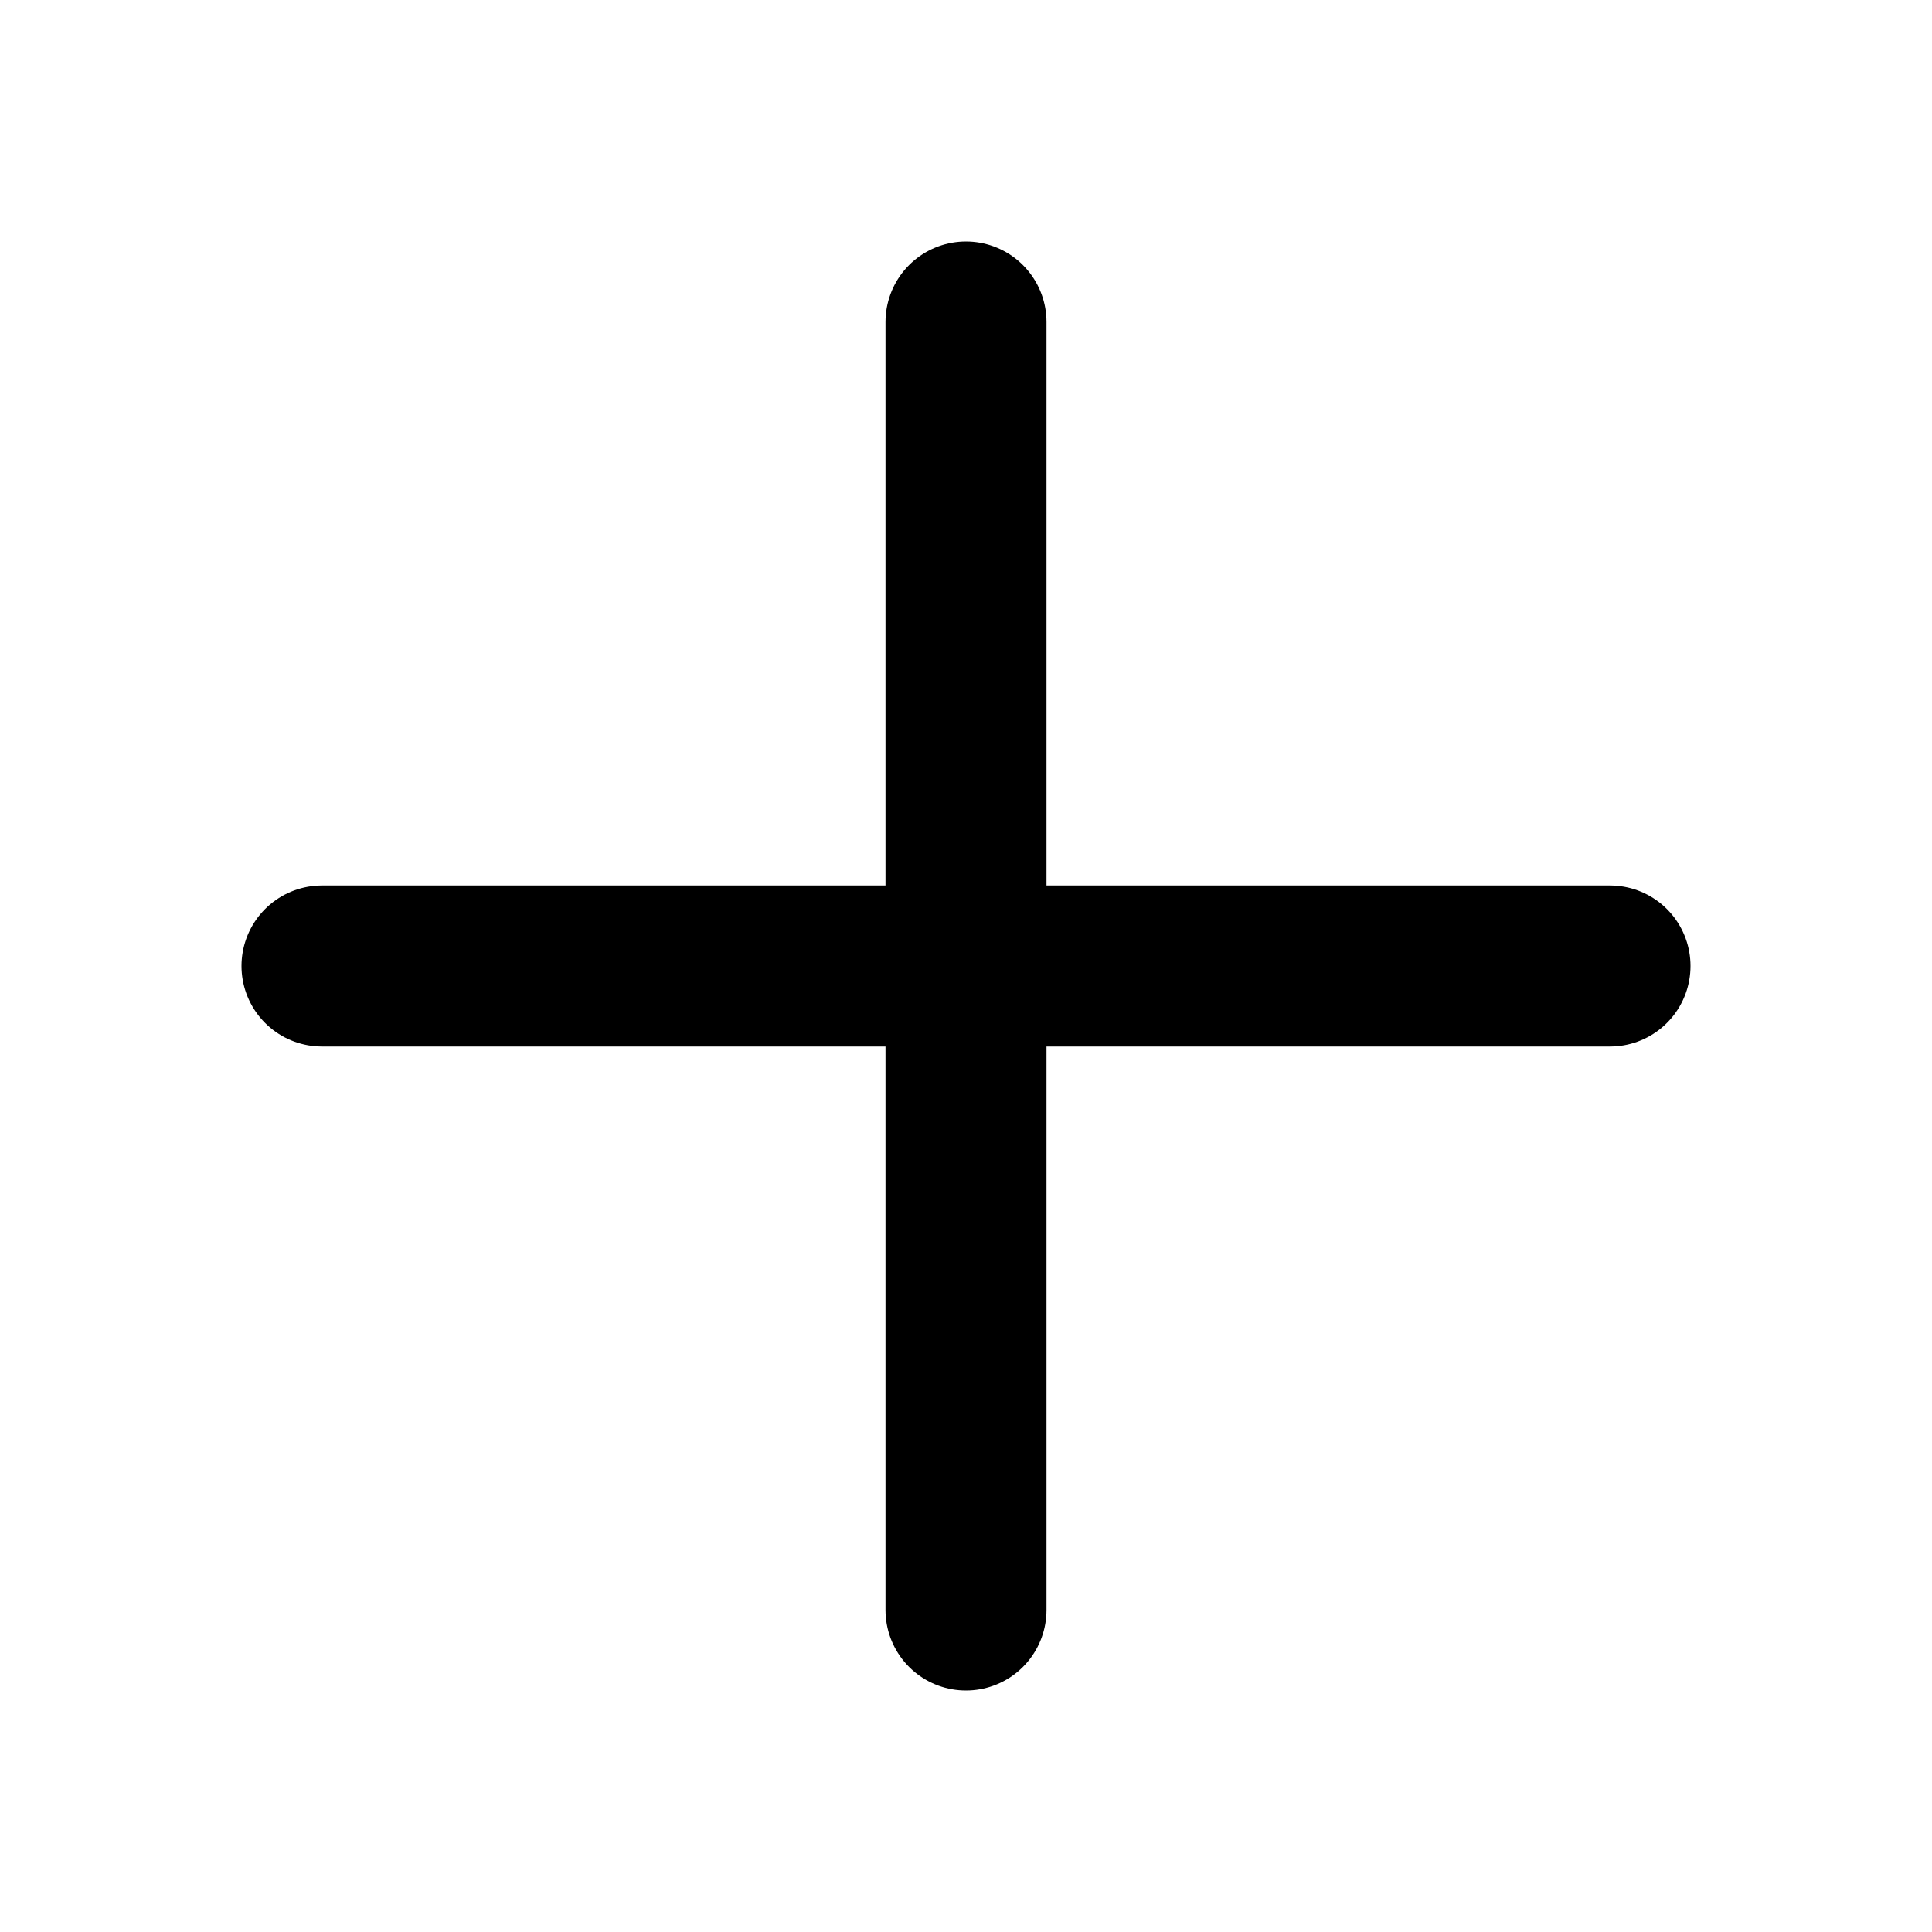
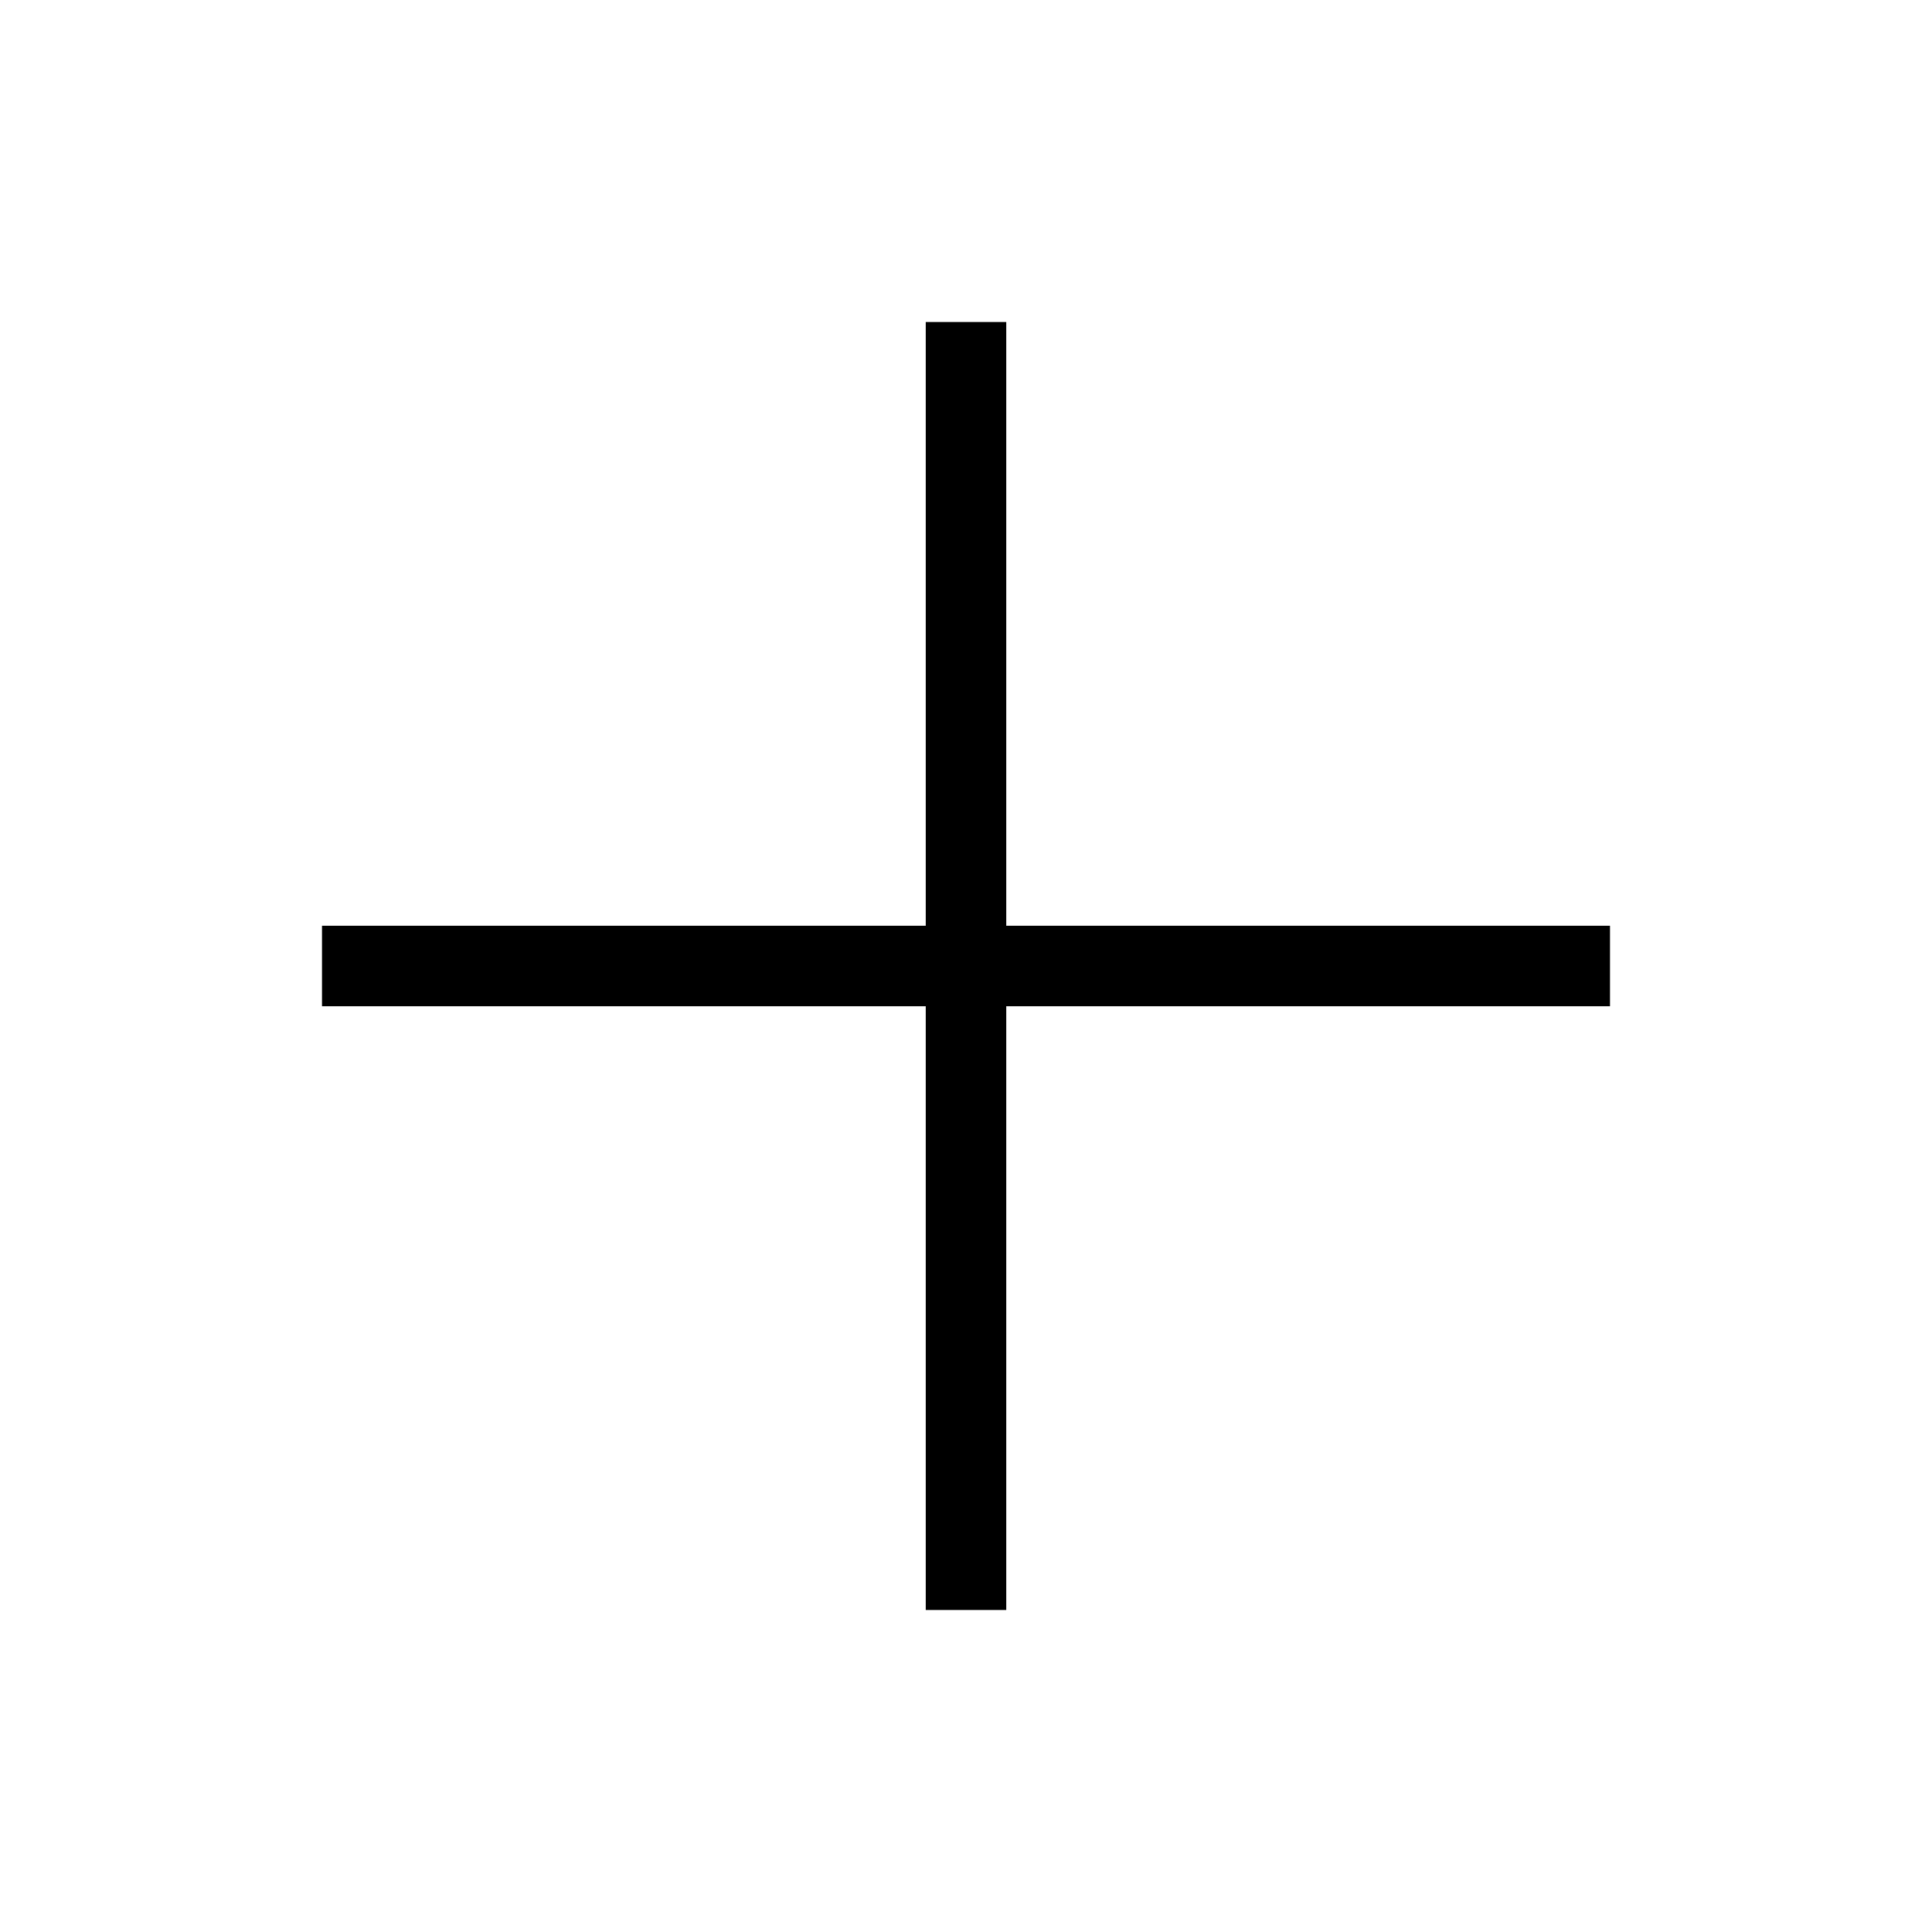
<svg xmlns="http://www.w3.org/2000/svg" width="800px" height="800px" viewBox="0 0 24 24" fill="none">
-   <path d="M4 12H20M12 4V20" stroke="#000000" stroke-width="2" stroke-linecap="round" stroke-linejoin="round" />
+   <path d="M4 12H20M12 4V20" stroke="#000000" strokeWidth="2" strokeLinecap="round" strokeLinejoin="round" />
</svg>
